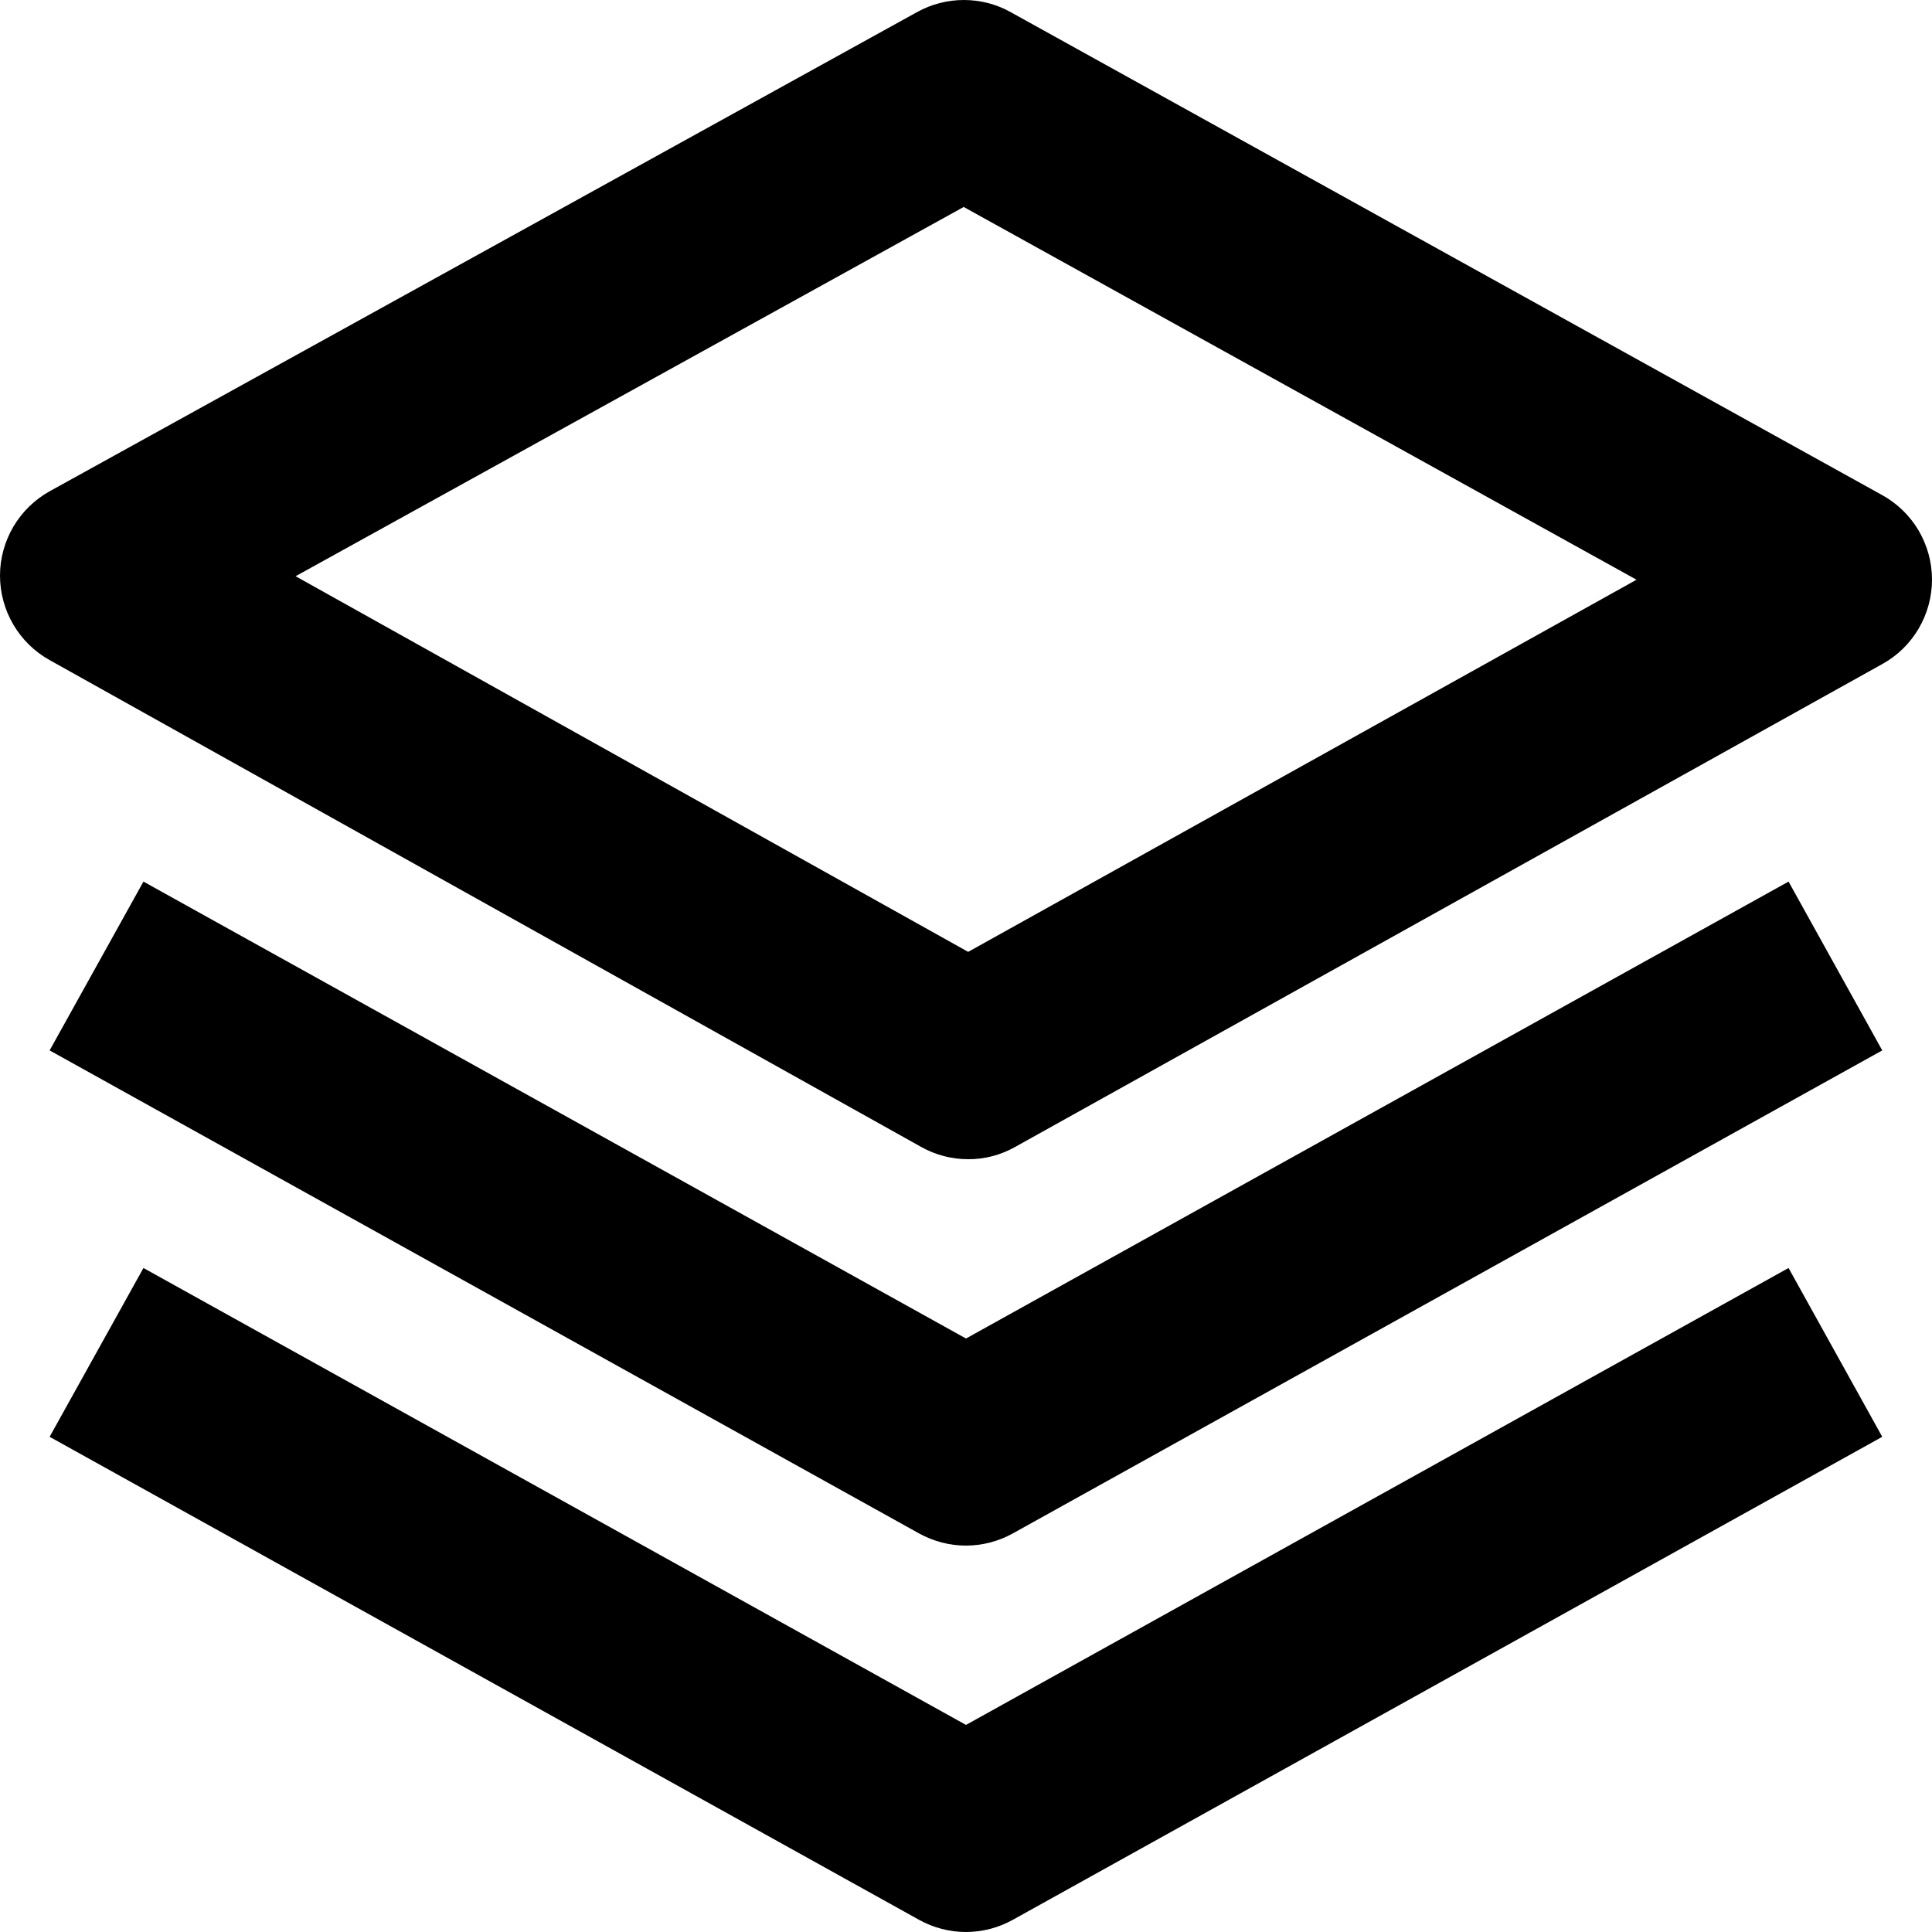
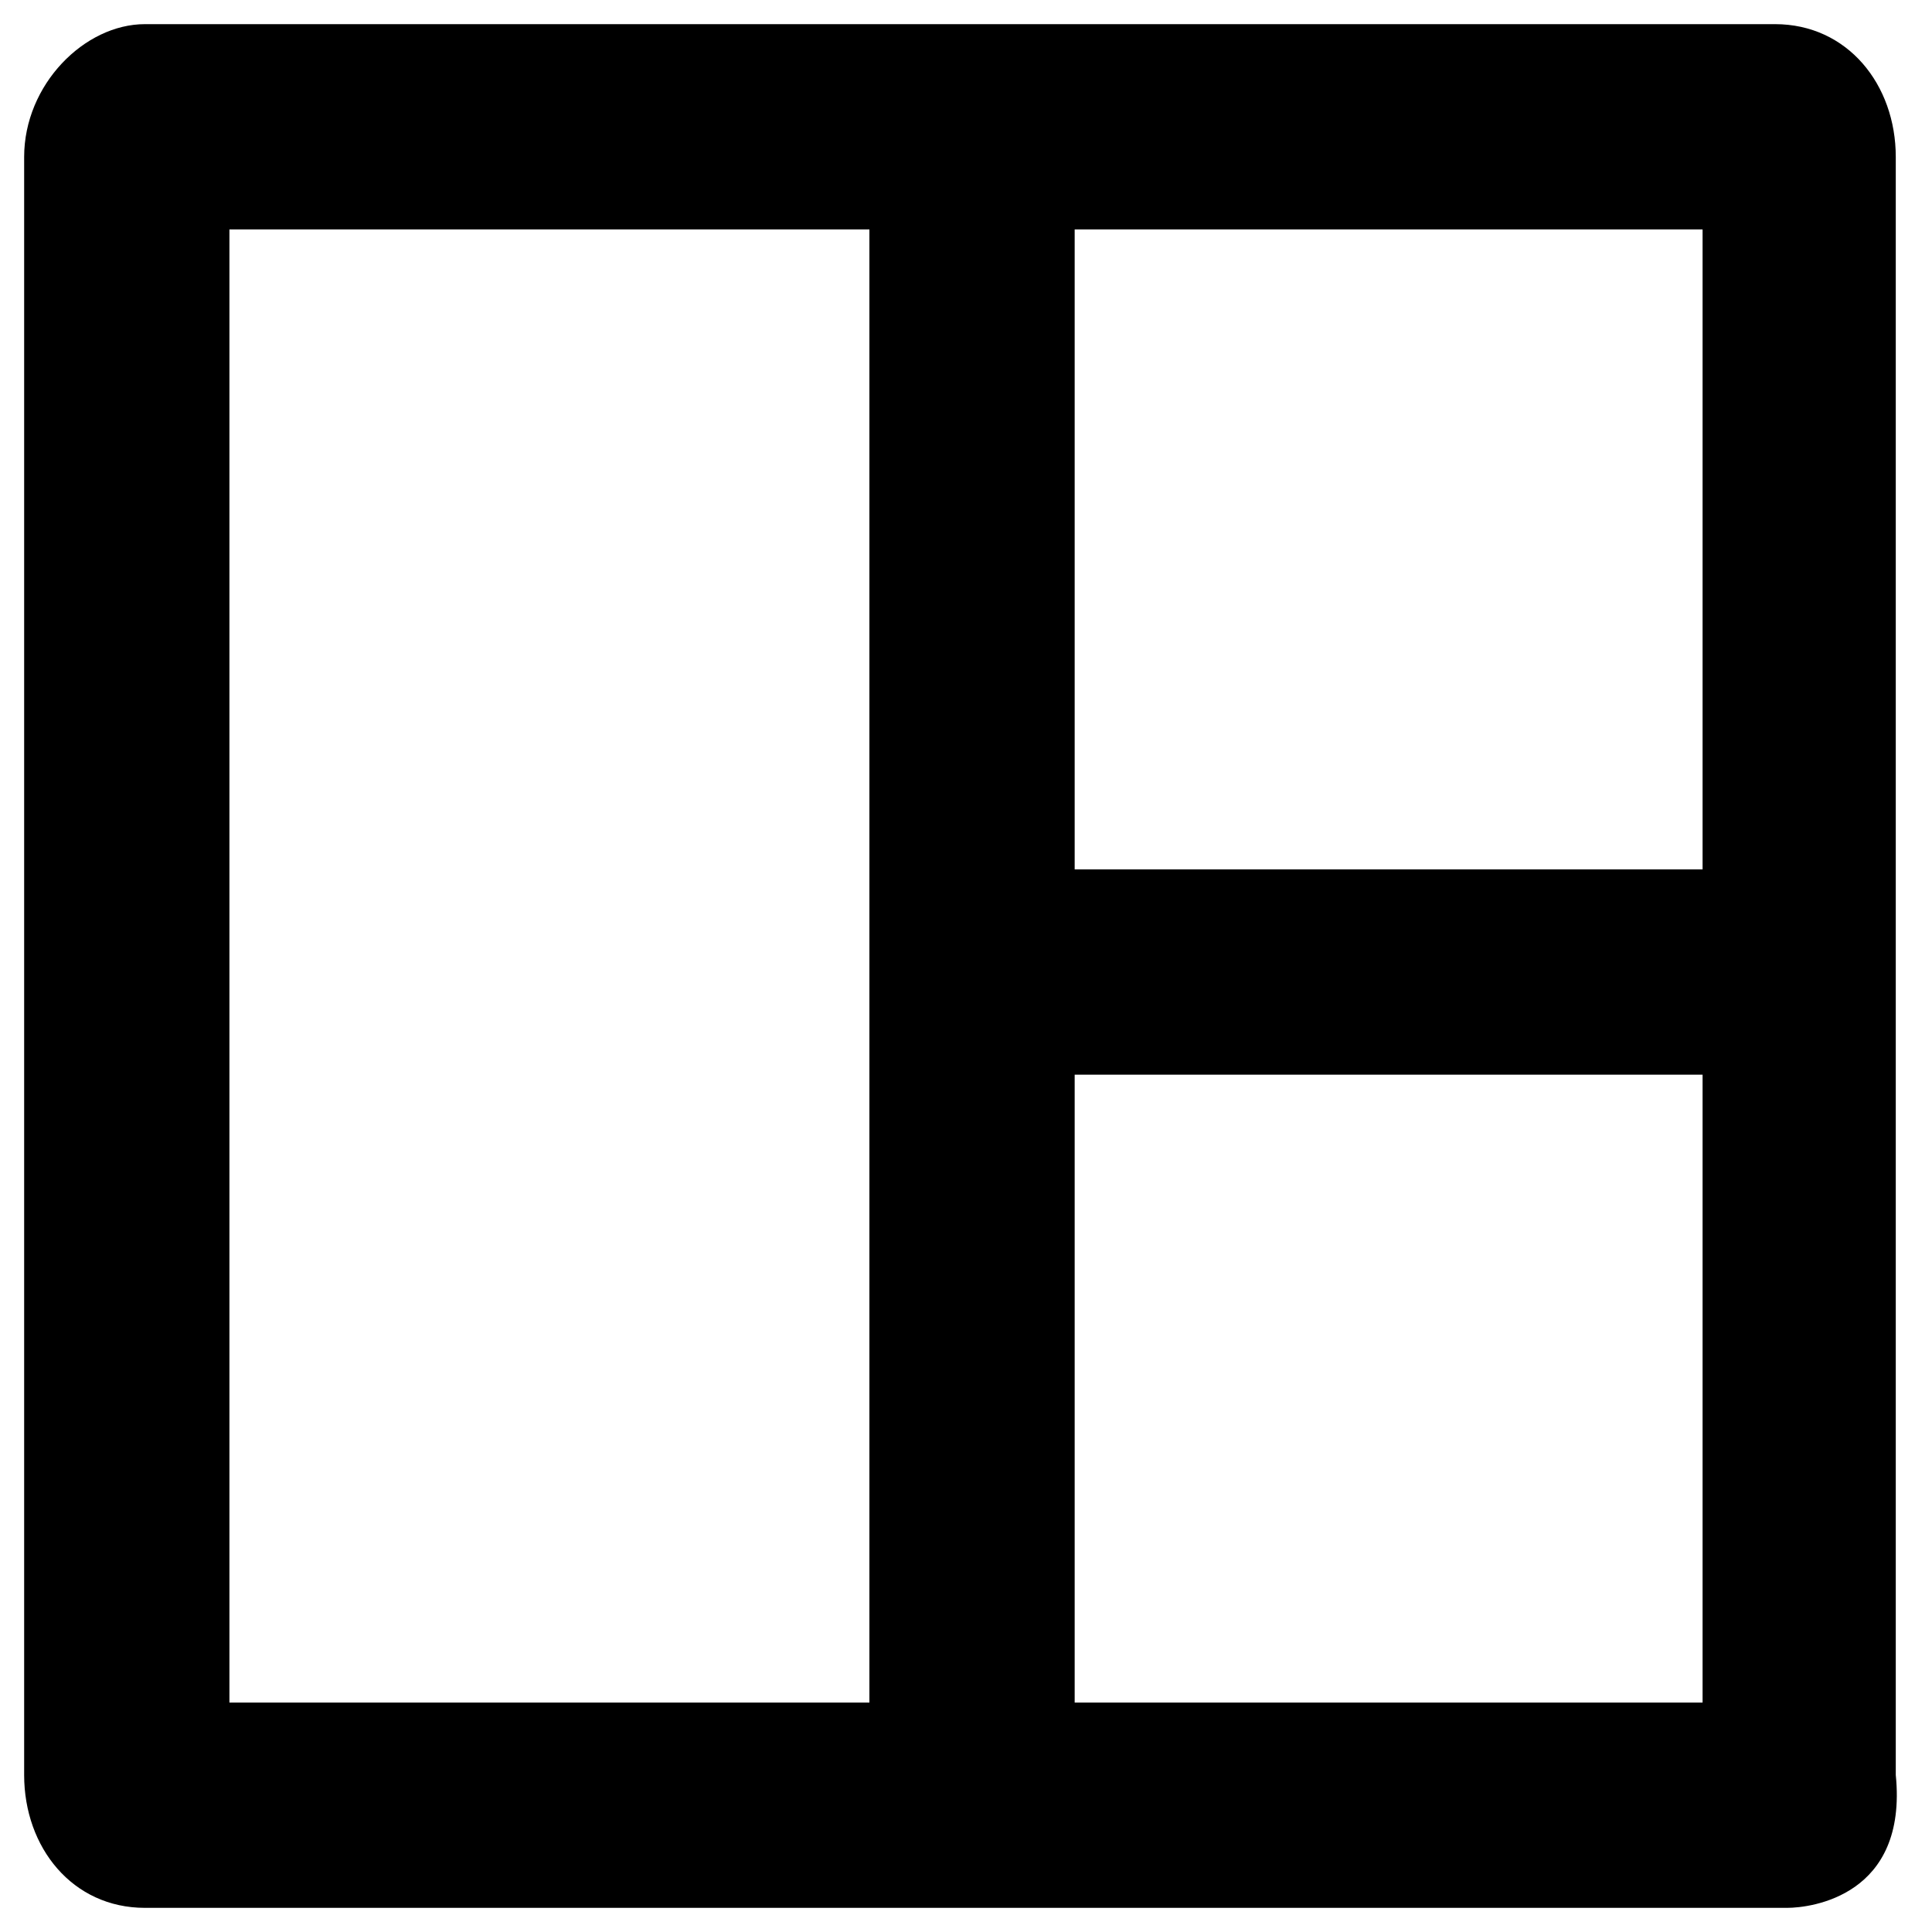
- <svg xmlns="http://www.w3.org/2000/svg" width="16" height="16" viewBox="0 0 16 16" fill="none">
-   <path fill-rule="evenodd" clip-rule="evenodd" d="M16 4.799C16 4.656 15.961 4.516 15.889 4.393C15.816 4.27 15.712 4.169 15.587 4.1L8.369 0.1C8.251 0.034 8.118 0 7.982 0C7.847 0 7.714 0.034 7.595 0.1L0.412 4.068C0.288 4.137 0.184 4.238 0.111 4.361C0.039 4.484 0 4.624 1.1673e-06 4.766C-0 4.909 0.038 5.049 0.11 5.172C0.182 5.295 0.286 5.397 0.41 5.466L7.628 9.498C7.747 9.565 7.881 9.6 8.017 9.6C8.153 9.601 8.287 9.566 8.406 9.499L15.589 5.499C15.714 5.43 15.818 5.328 15.89 5.205C15.962 5.082 16 4.942 16 4.799ZM8.018 7.883L2.448 4.772L7.981 1.714L13.553 4.801L8.018 7.883ZM14.812 7.301L8 11.085L1.188 7.301L0.411 8.699L7.611 12.699C7.73 12.765 7.864 12.8 7.999 12.8C8.135 12.8 8.269 12.765 8.388 12.699L15.588 8.699L14.812 7.301ZM8 14.285L14.812 10.501L15.588 11.899L8.388 15.899C8.269 15.965 8.135 16 7.999 16C7.864 16 7.73 15.965 7.611 15.899L0.411 11.899L1.188 10.501L8 14.285Z" fill="black" />
+ <svg xmlns="http://www.w3.org/2000/svg" version="1.1" id="Layer_1" x="0px" y="0px" viewBox="0 0 16 16" style="enable-background:new 0 0 16 16;" xml:space="preserve">
+   <g>
+     <g>
+       <rect x="8.3" y="7.2" width="7.1" height="1.7" />
+     </g>
+     <g>
+       <g>
+         <path d="M14.8,15.8H1.2c-0.6,0-1-0.5-1-1.1V1.3c0-0.6,0.5-1.1,1-1.1h13.5c0.6,0,1,0.5,1,1.1v13.4C15.8,15.7,15,15.8,14.8,15.8z      M1.9,14.1h12.2l0-12.2H1.9V14.1z" />
+       </g>
+       <g>
+         <rect x="7.2" y="1.7" width="1.7" height="13.4" />
+       </g>
+     </g>
+   </g>
</svg>
